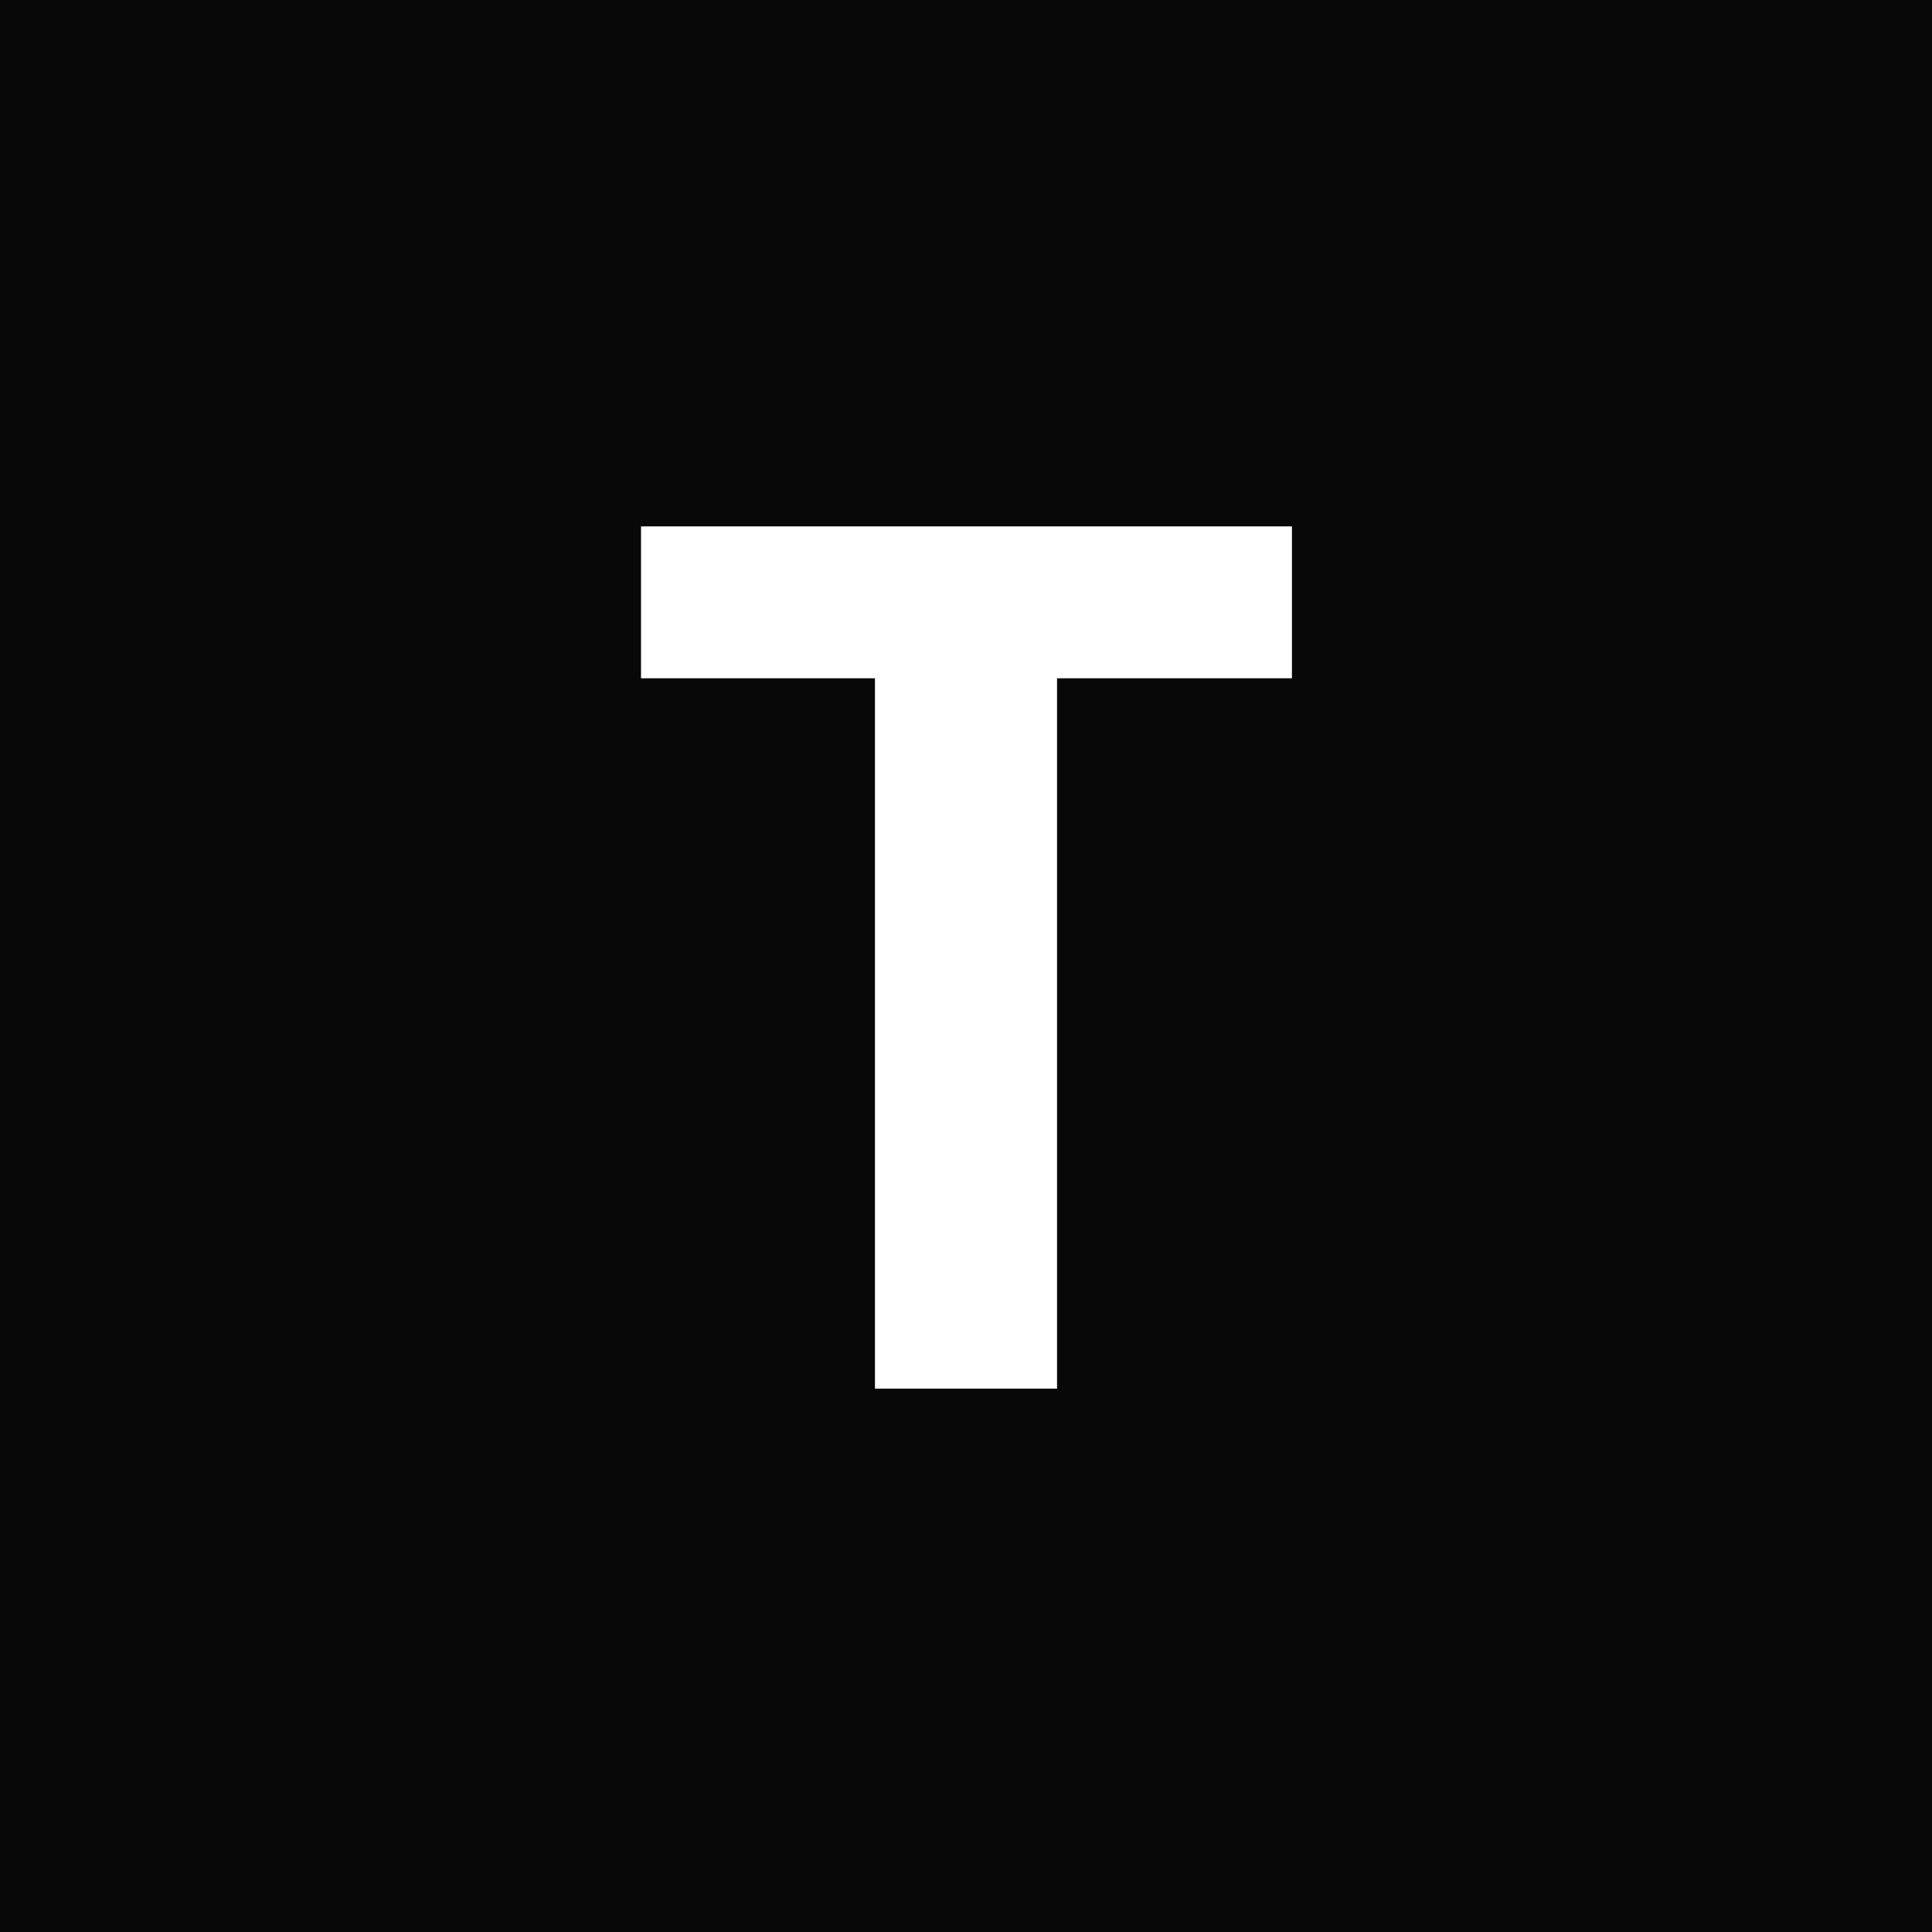
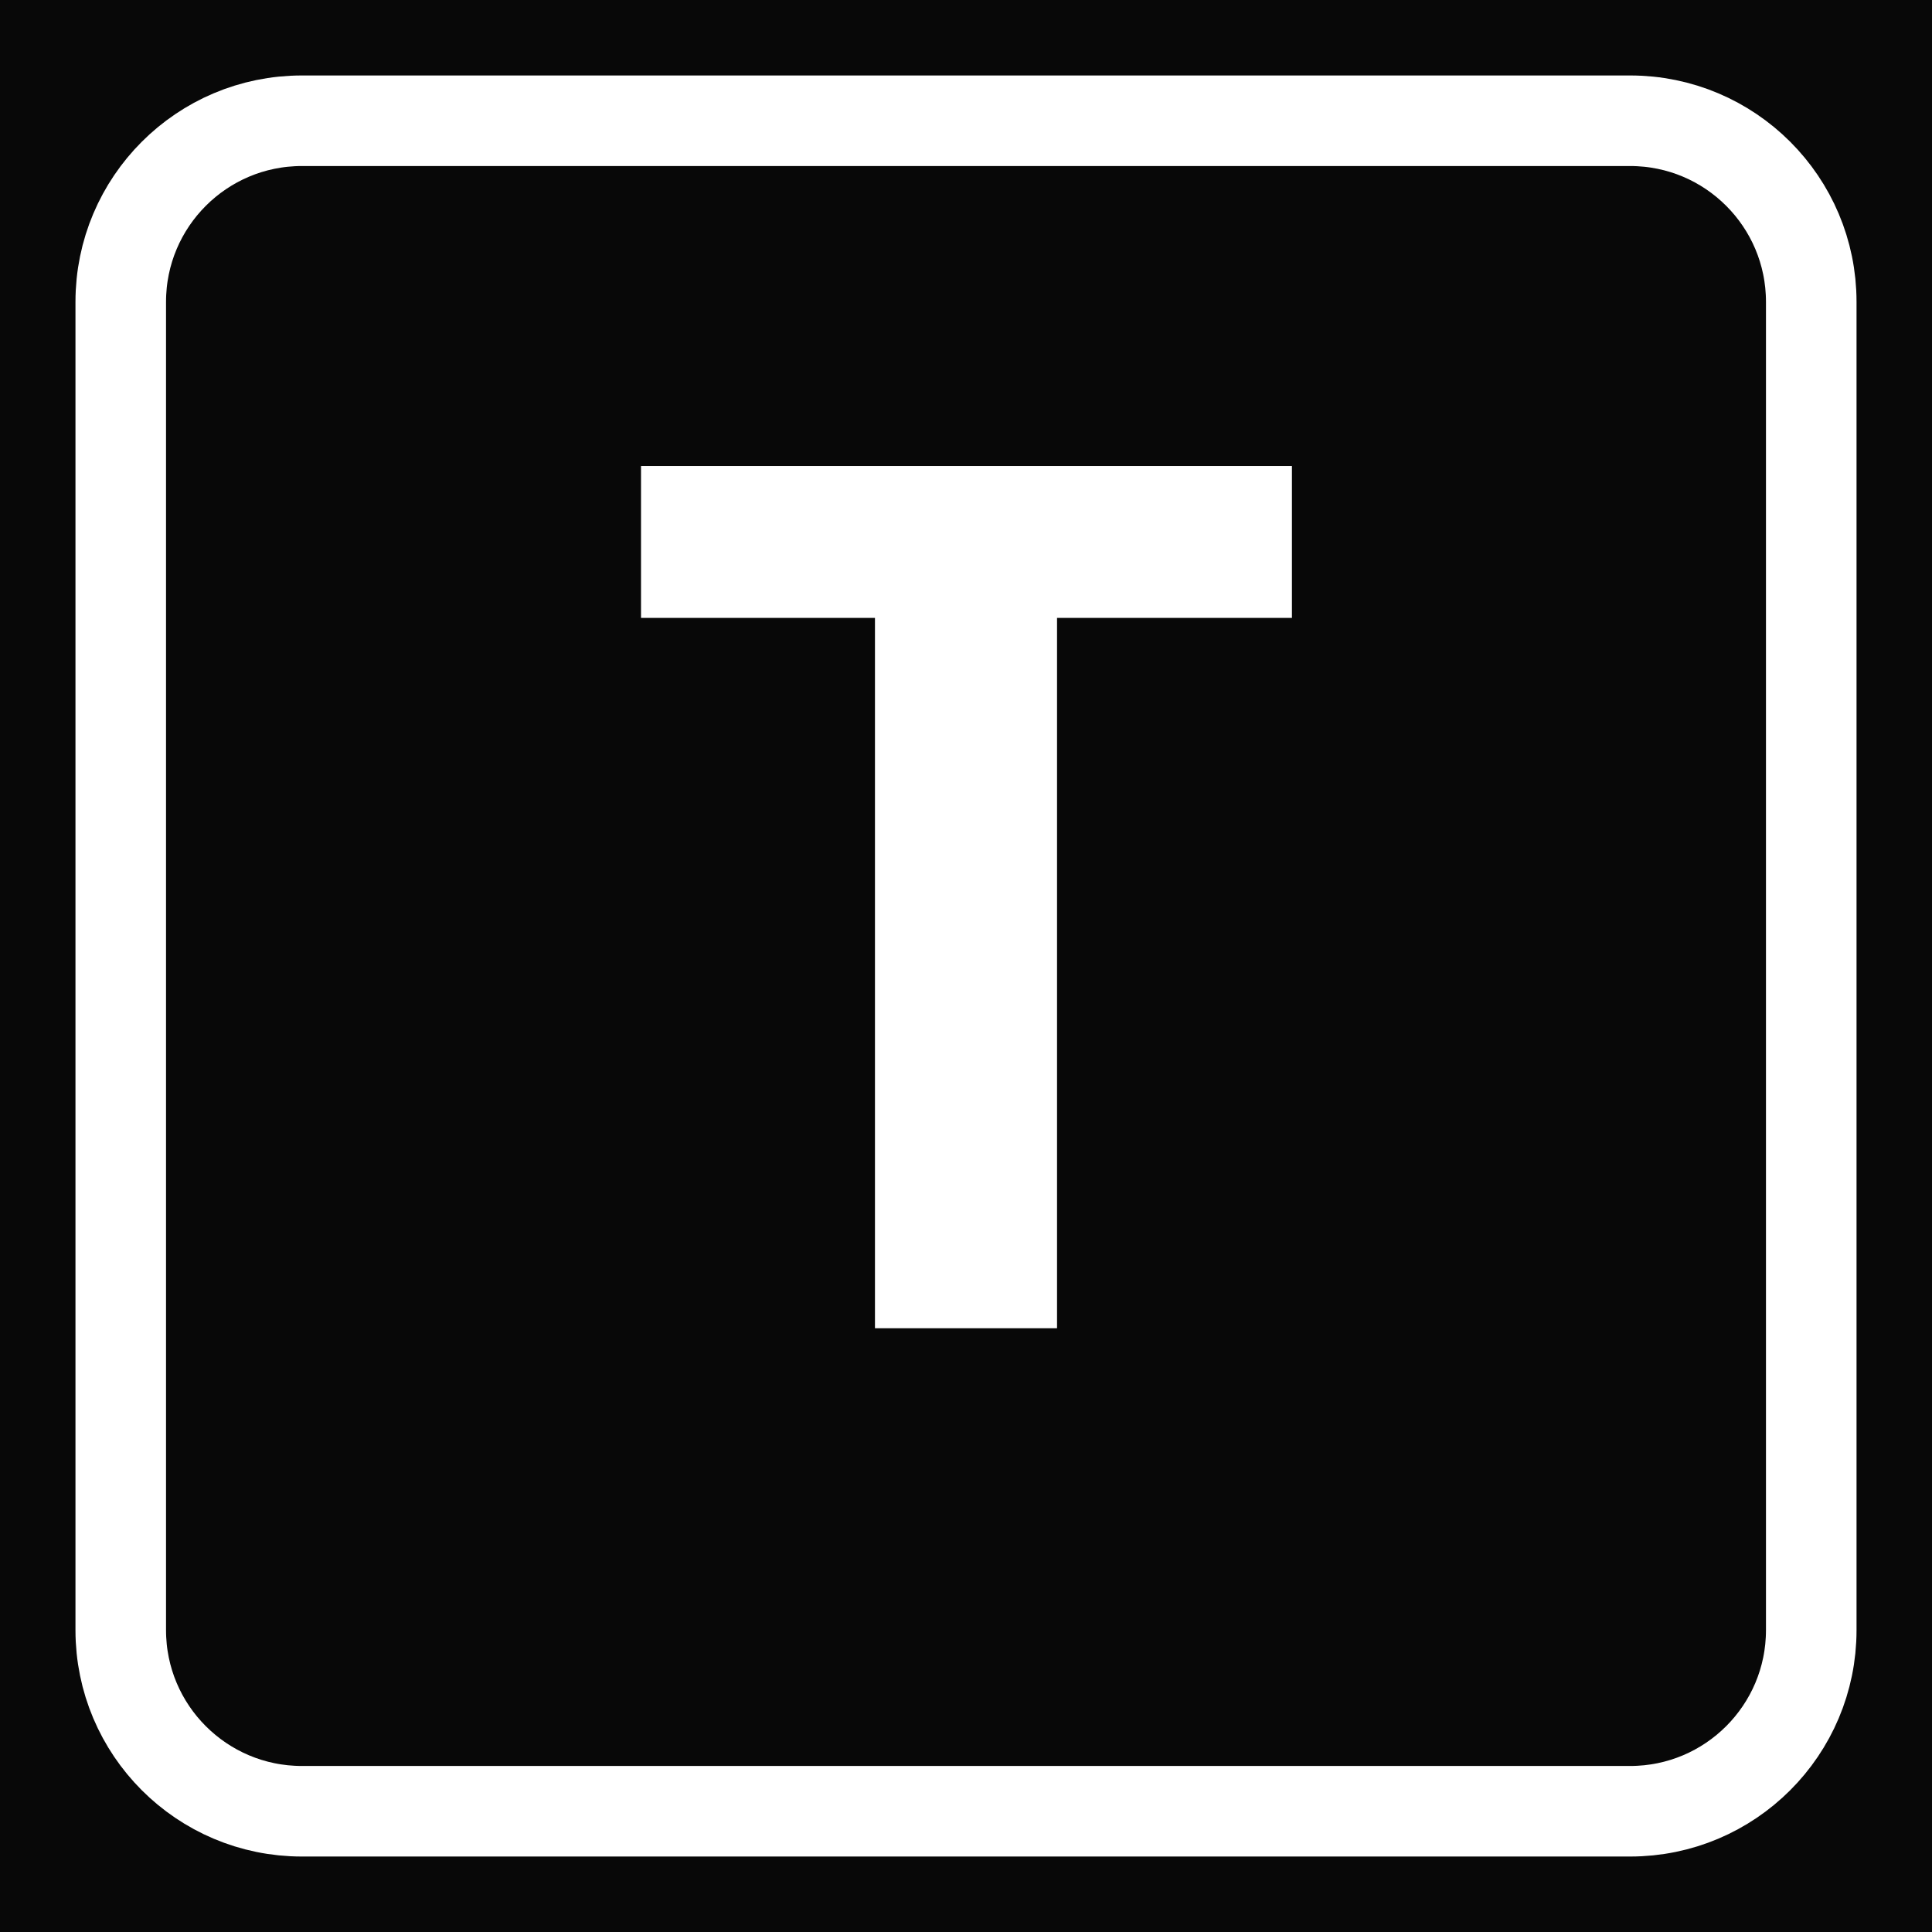
<svg xmlns="http://www.w3.org/2000/svg" viewBox="0 0 32 32">
  <rect width="32" height="32" fill="#080808" />
-   <text x="16" y="23" font-family="'Space Grotesk','Arial Black',sans-serif" font-size="20" font-weight="900" fill="#ffffff" text-anchor="middle">T</text>
+   <rect x="2" y="2" width="28" height="28" rx="3" fill="none" stroke="#ffffff" stroke-width="1.5" />
+   <text x="16" y="22" font-family="'Space Grotesk','Arial Black',sans-serif" font-size="20" font-weight="900" fill="#ffffff" text-anchor="middle">T</text>
</svg>
